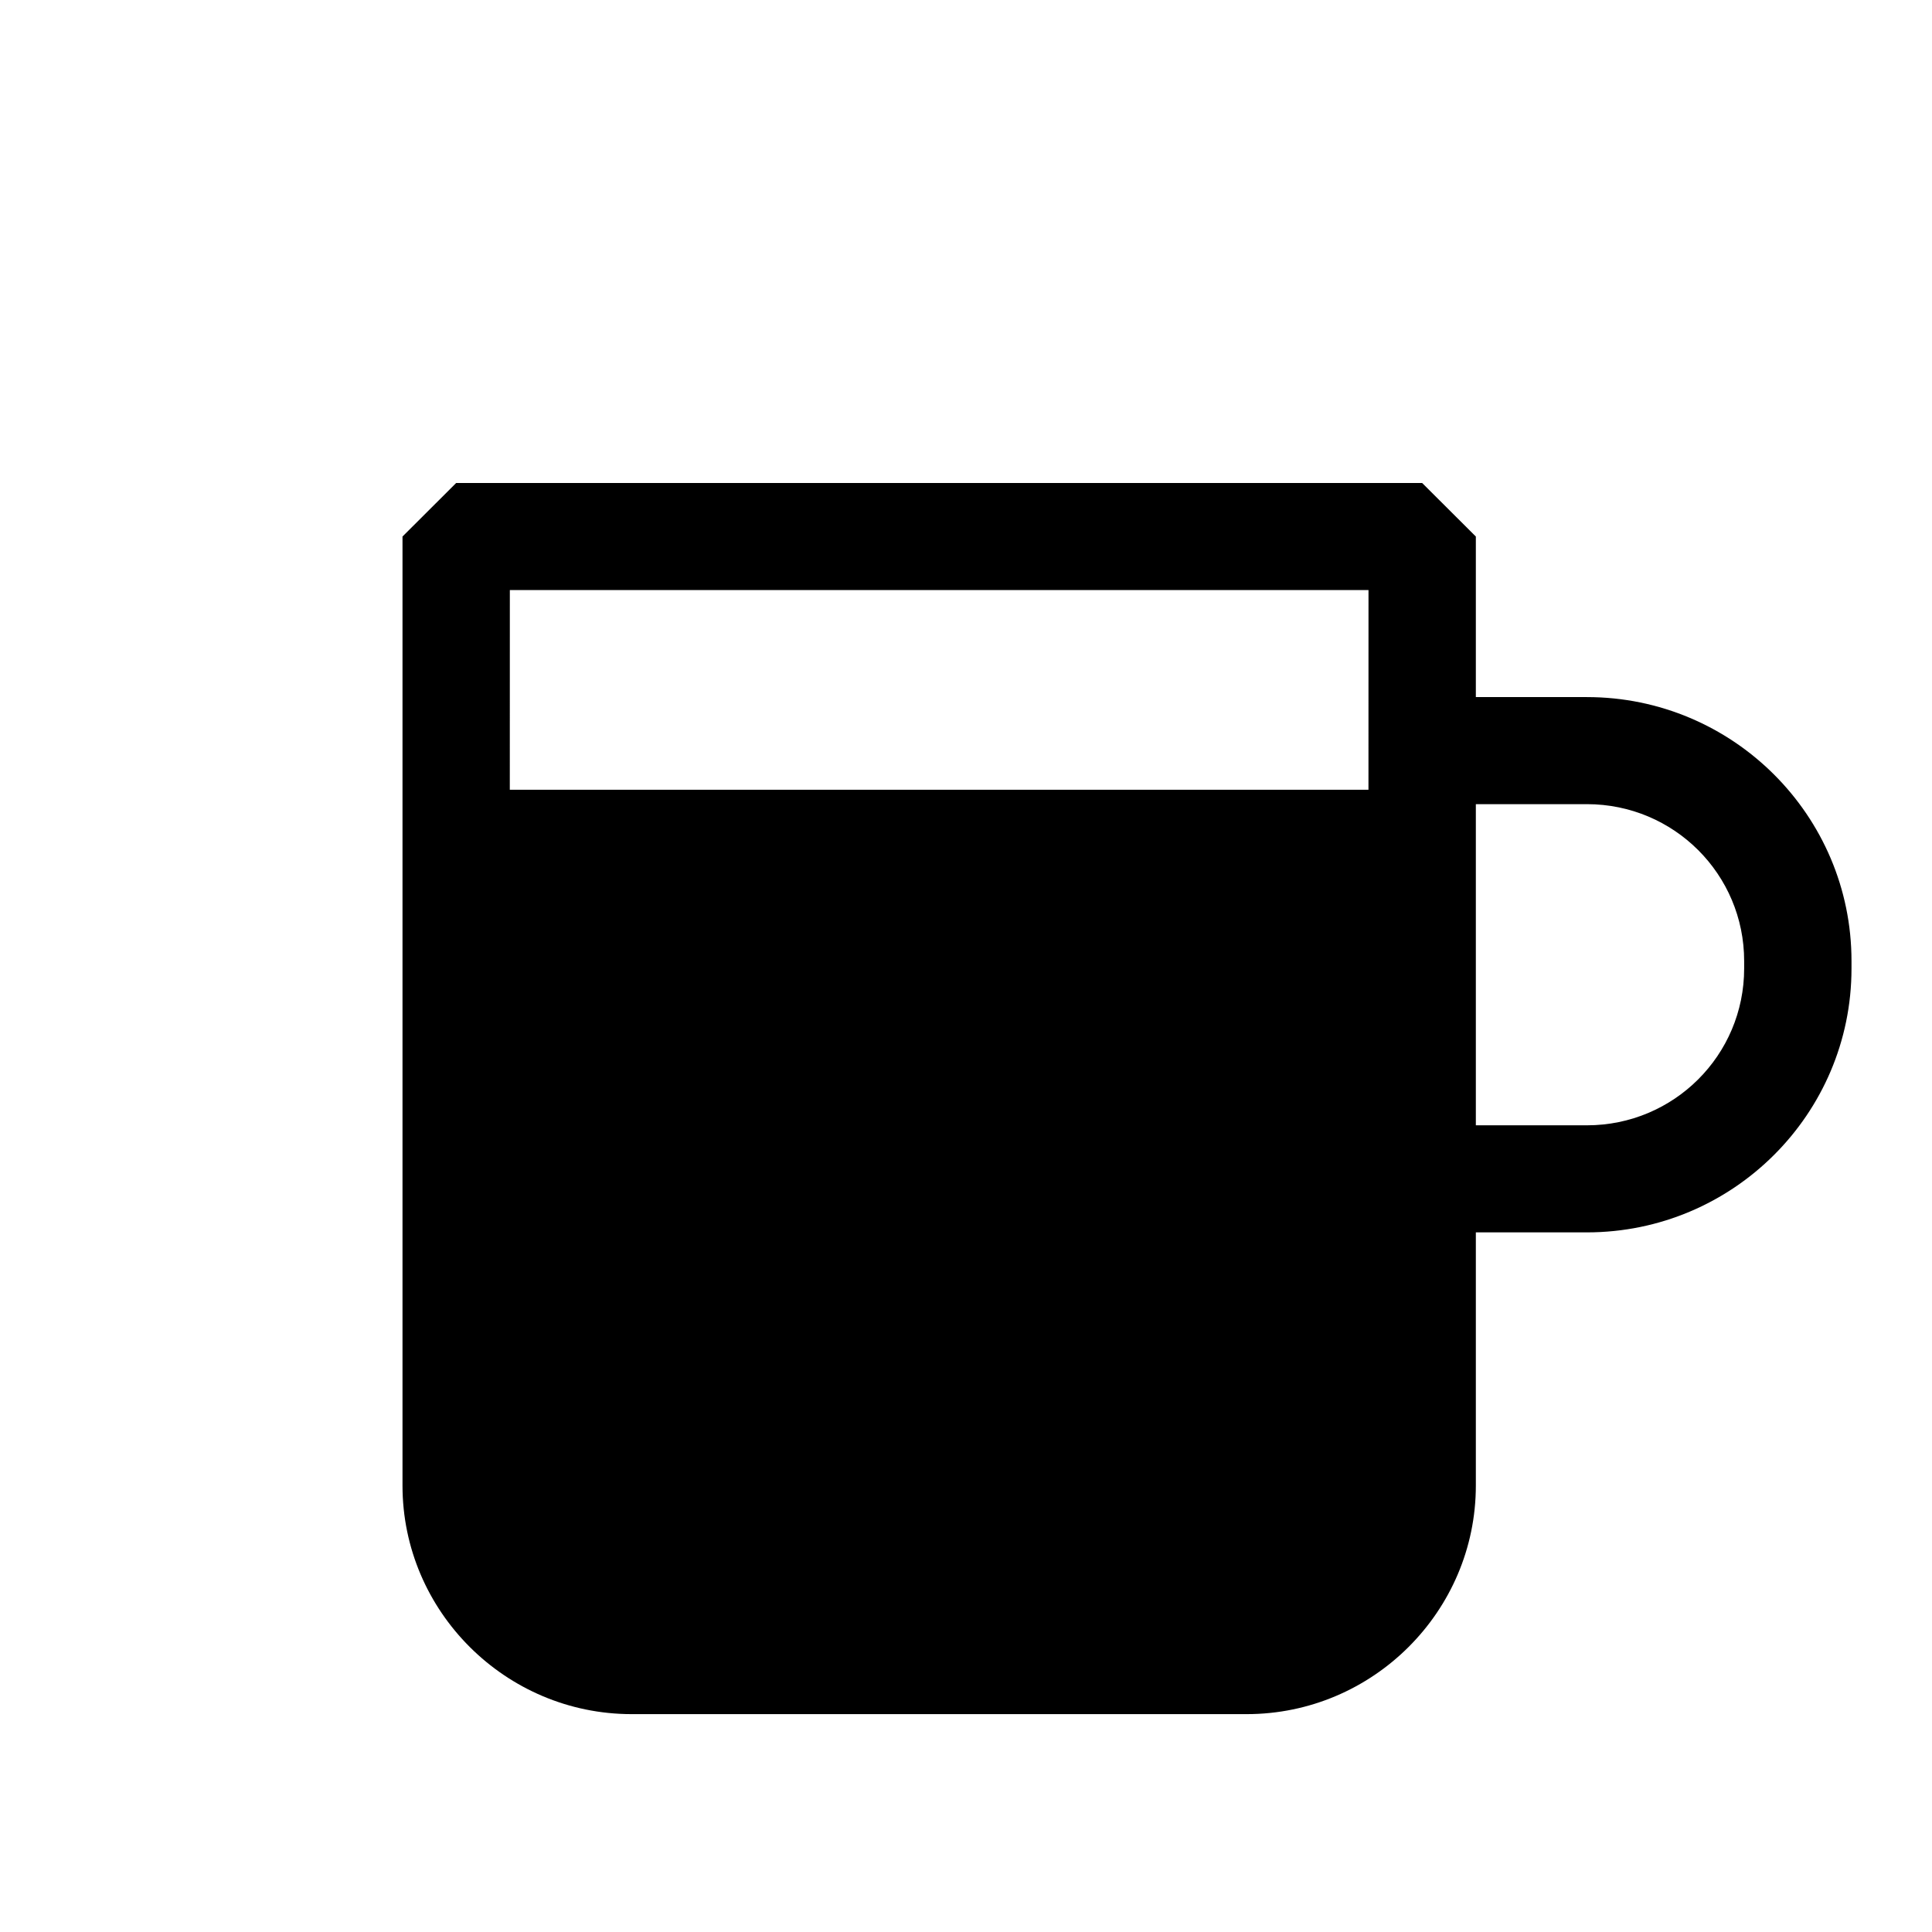
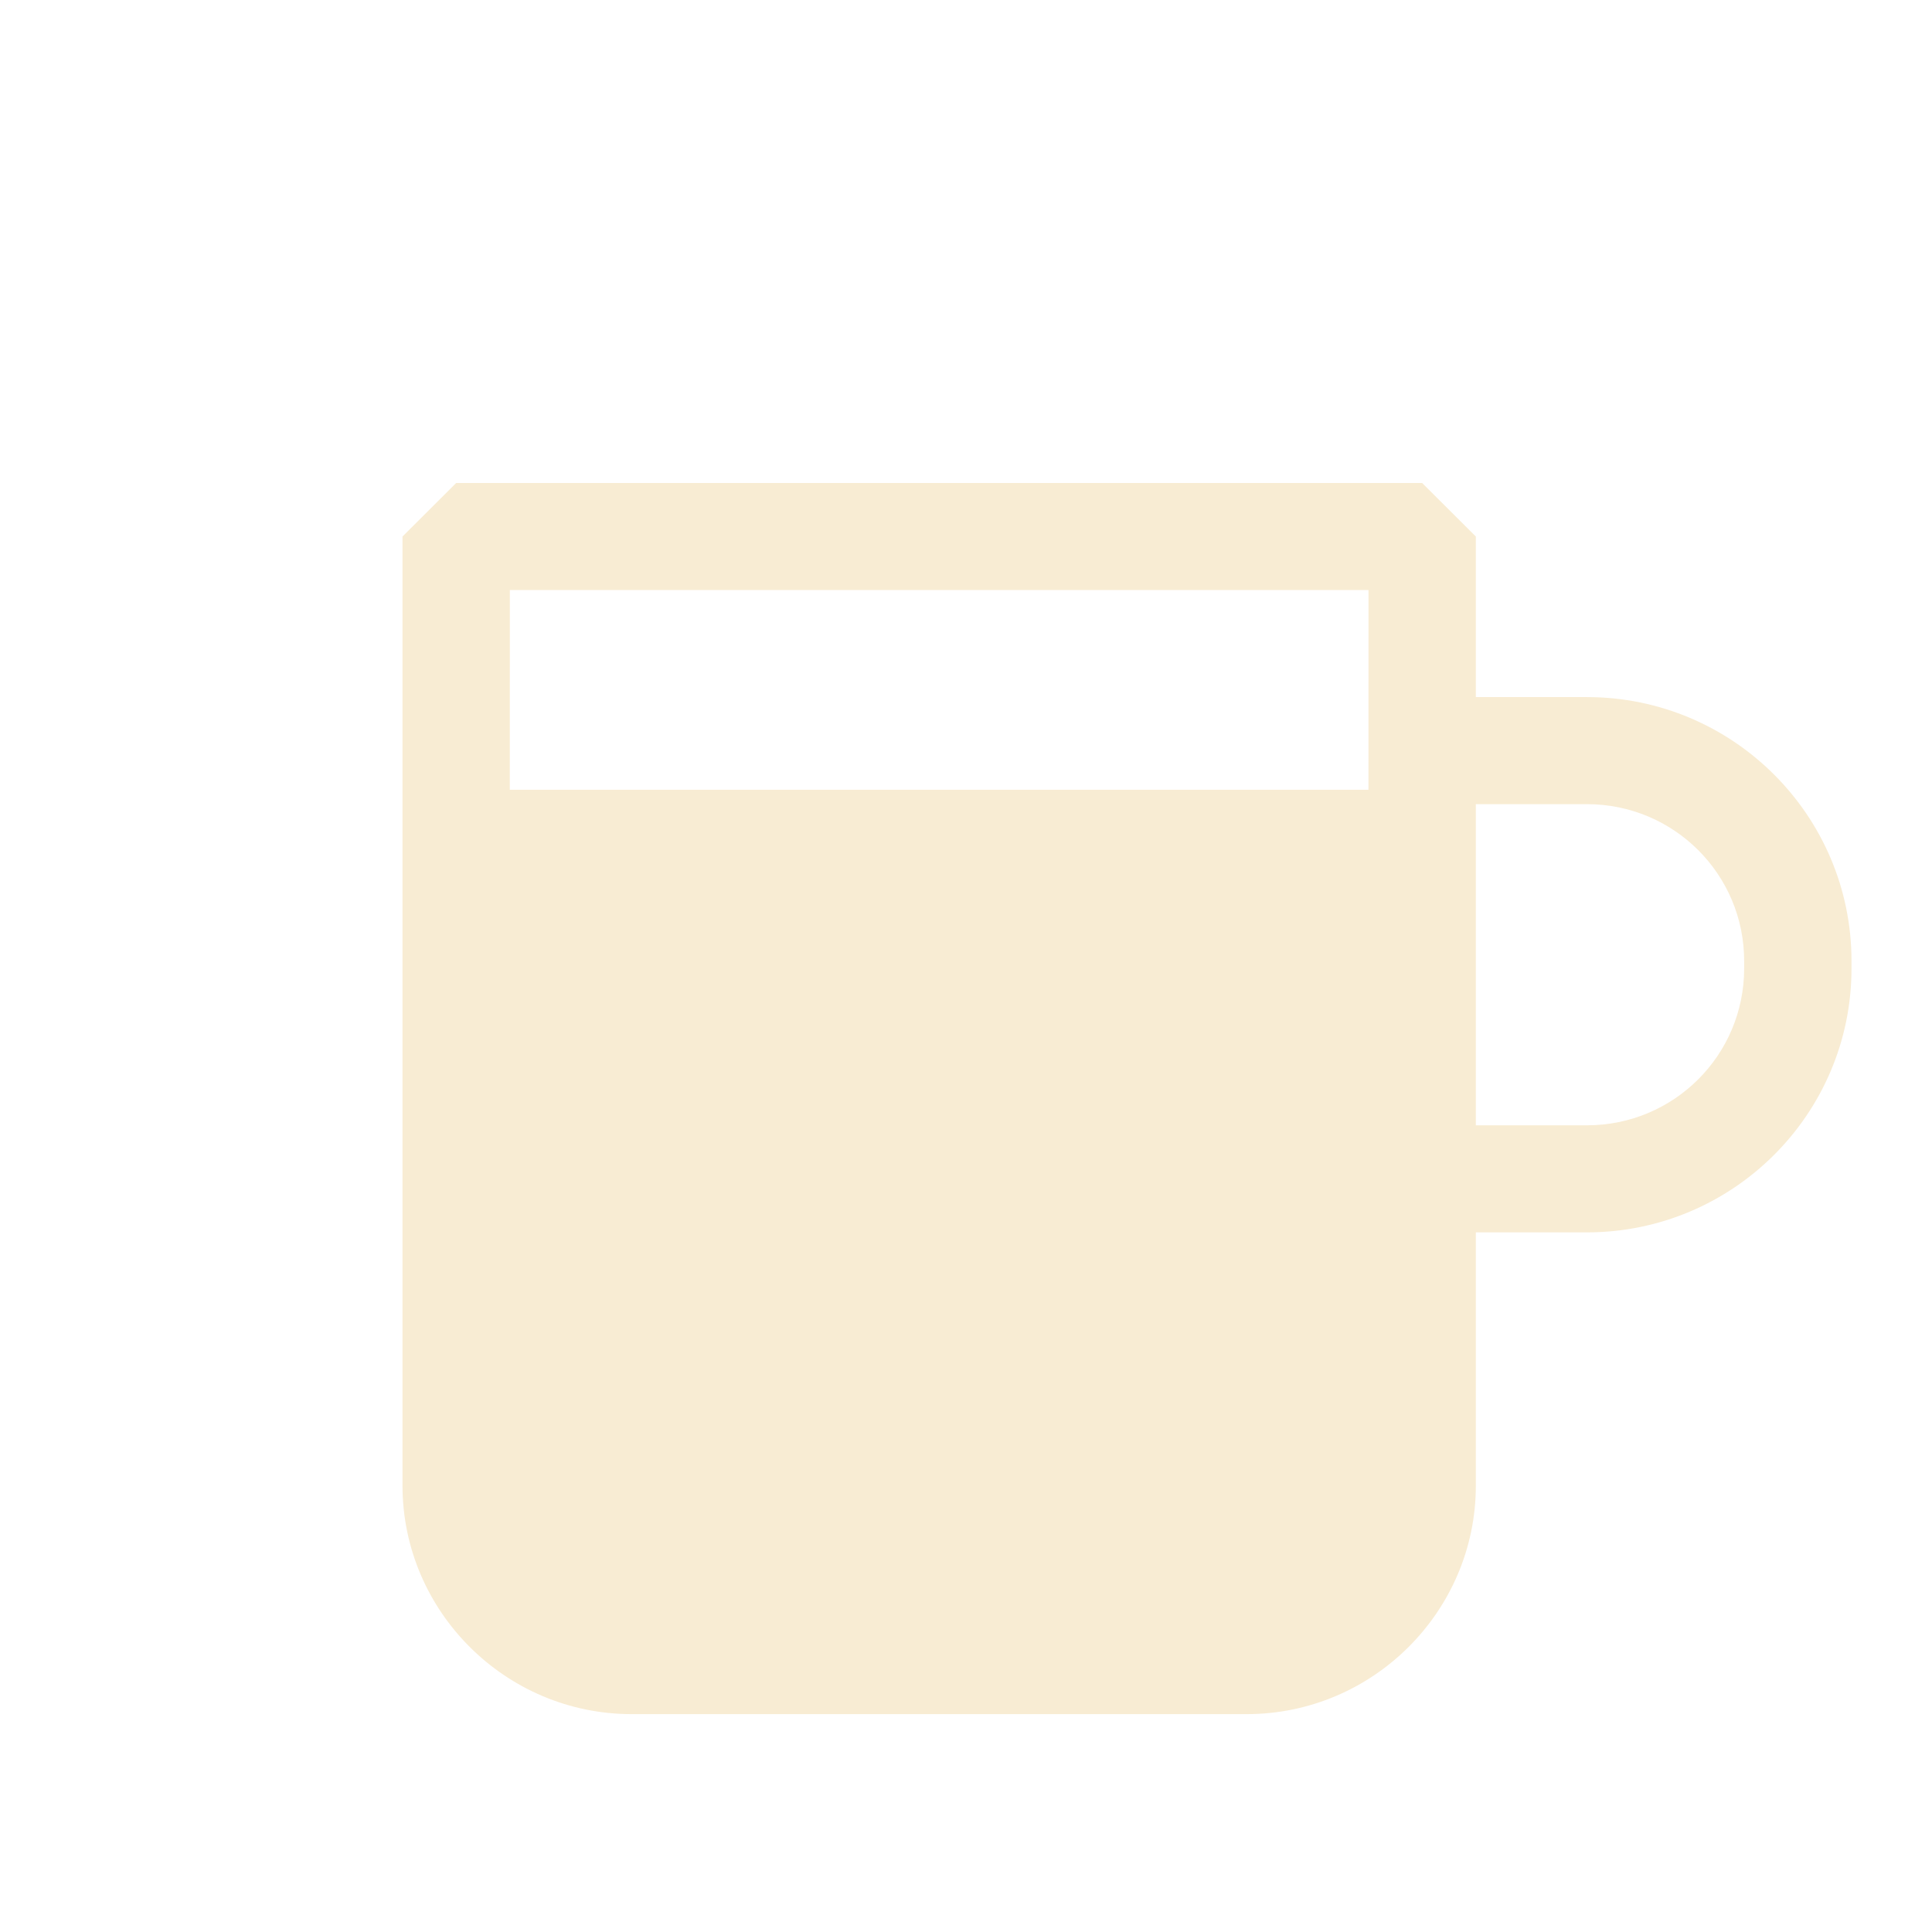
<svg xmlns="http://www.w3.org/2000/svg" width="48px" height="48px" viewBox="0 0 48 48" version="1.1">
  <g id="Vertuo---150ml" stroke="none" stroke-width="1" fill="none" fill-rule="evenodd">
-     <path d="M35.333,12 L36.667,13.33 L36.667,17.319 L39.427,17.319 C43.053,17.319 46,20.258 46,23.876 L46,23.876 L46,24.062 C46,27.679 43.053,30.618 39.427,30.618 L39.427,30.618 L36.667,30.618 L36.667,36.908 C36.667,40.033 34.107,42.587 30.973,42.587 L30.973,42.587 L15.693,42.587 C12.56,42.587 10,40.033 10,36.908 L10,36.908 L10,13.33 L11.333,12 L35.333,12 Z M39.427,19.979 L36.667,19.979 L36.667,27.958 L39.427,27.958 C41.587,27.958 43.333,26.216 43.333,24.062 L43.333,24.062 L43.333,23.876 C43.333,21.721 41.587,19.979 39.427,19.979 L39.427,19.979 Z M34,14.66 L12.667,14.66 L12.666,19.621 L33.999,19.621 L34,14.66 Z" id="Combined-Shape" fill="#000000" />
+     <path d="M35.333,12 L36.667,13.33 L36.667,17.319 L39.427,17.319 C43.053,17.319 46,20.258 46,23.876 L46,23.876 L46,24.062 C46,27.679 43.053,30.618 39.427,30.618 L39.427,30.618 L36.667,30.618 L36.667,36.908 C36.667,40.033 34.107,42.587 30.973,42.587 L30.973,42.587 L15.693,42.587 C12.56,42.587 10,40.033 10,36.908 L10,36.908 L10,13.33 L11.333,12 L35.333,12 Z M39.427,19.979 L36.667,19.979 L36.667,27.958 L39.427,27.958 C41.587,27.958 43.333,26.216 43.333,24.062 L43.333,24.062 L43.333,23.876 C43.333,21.721 41.587,19.979 39.427,19.979 L39.427,19.979 Z M34,14.66 L12.667,14.66 L12.666,19.621 L33.999,19.621 L34,14.66 Z" id="Combined-Shape" fill="#F8ECD3" />
  </g>
</svg>
